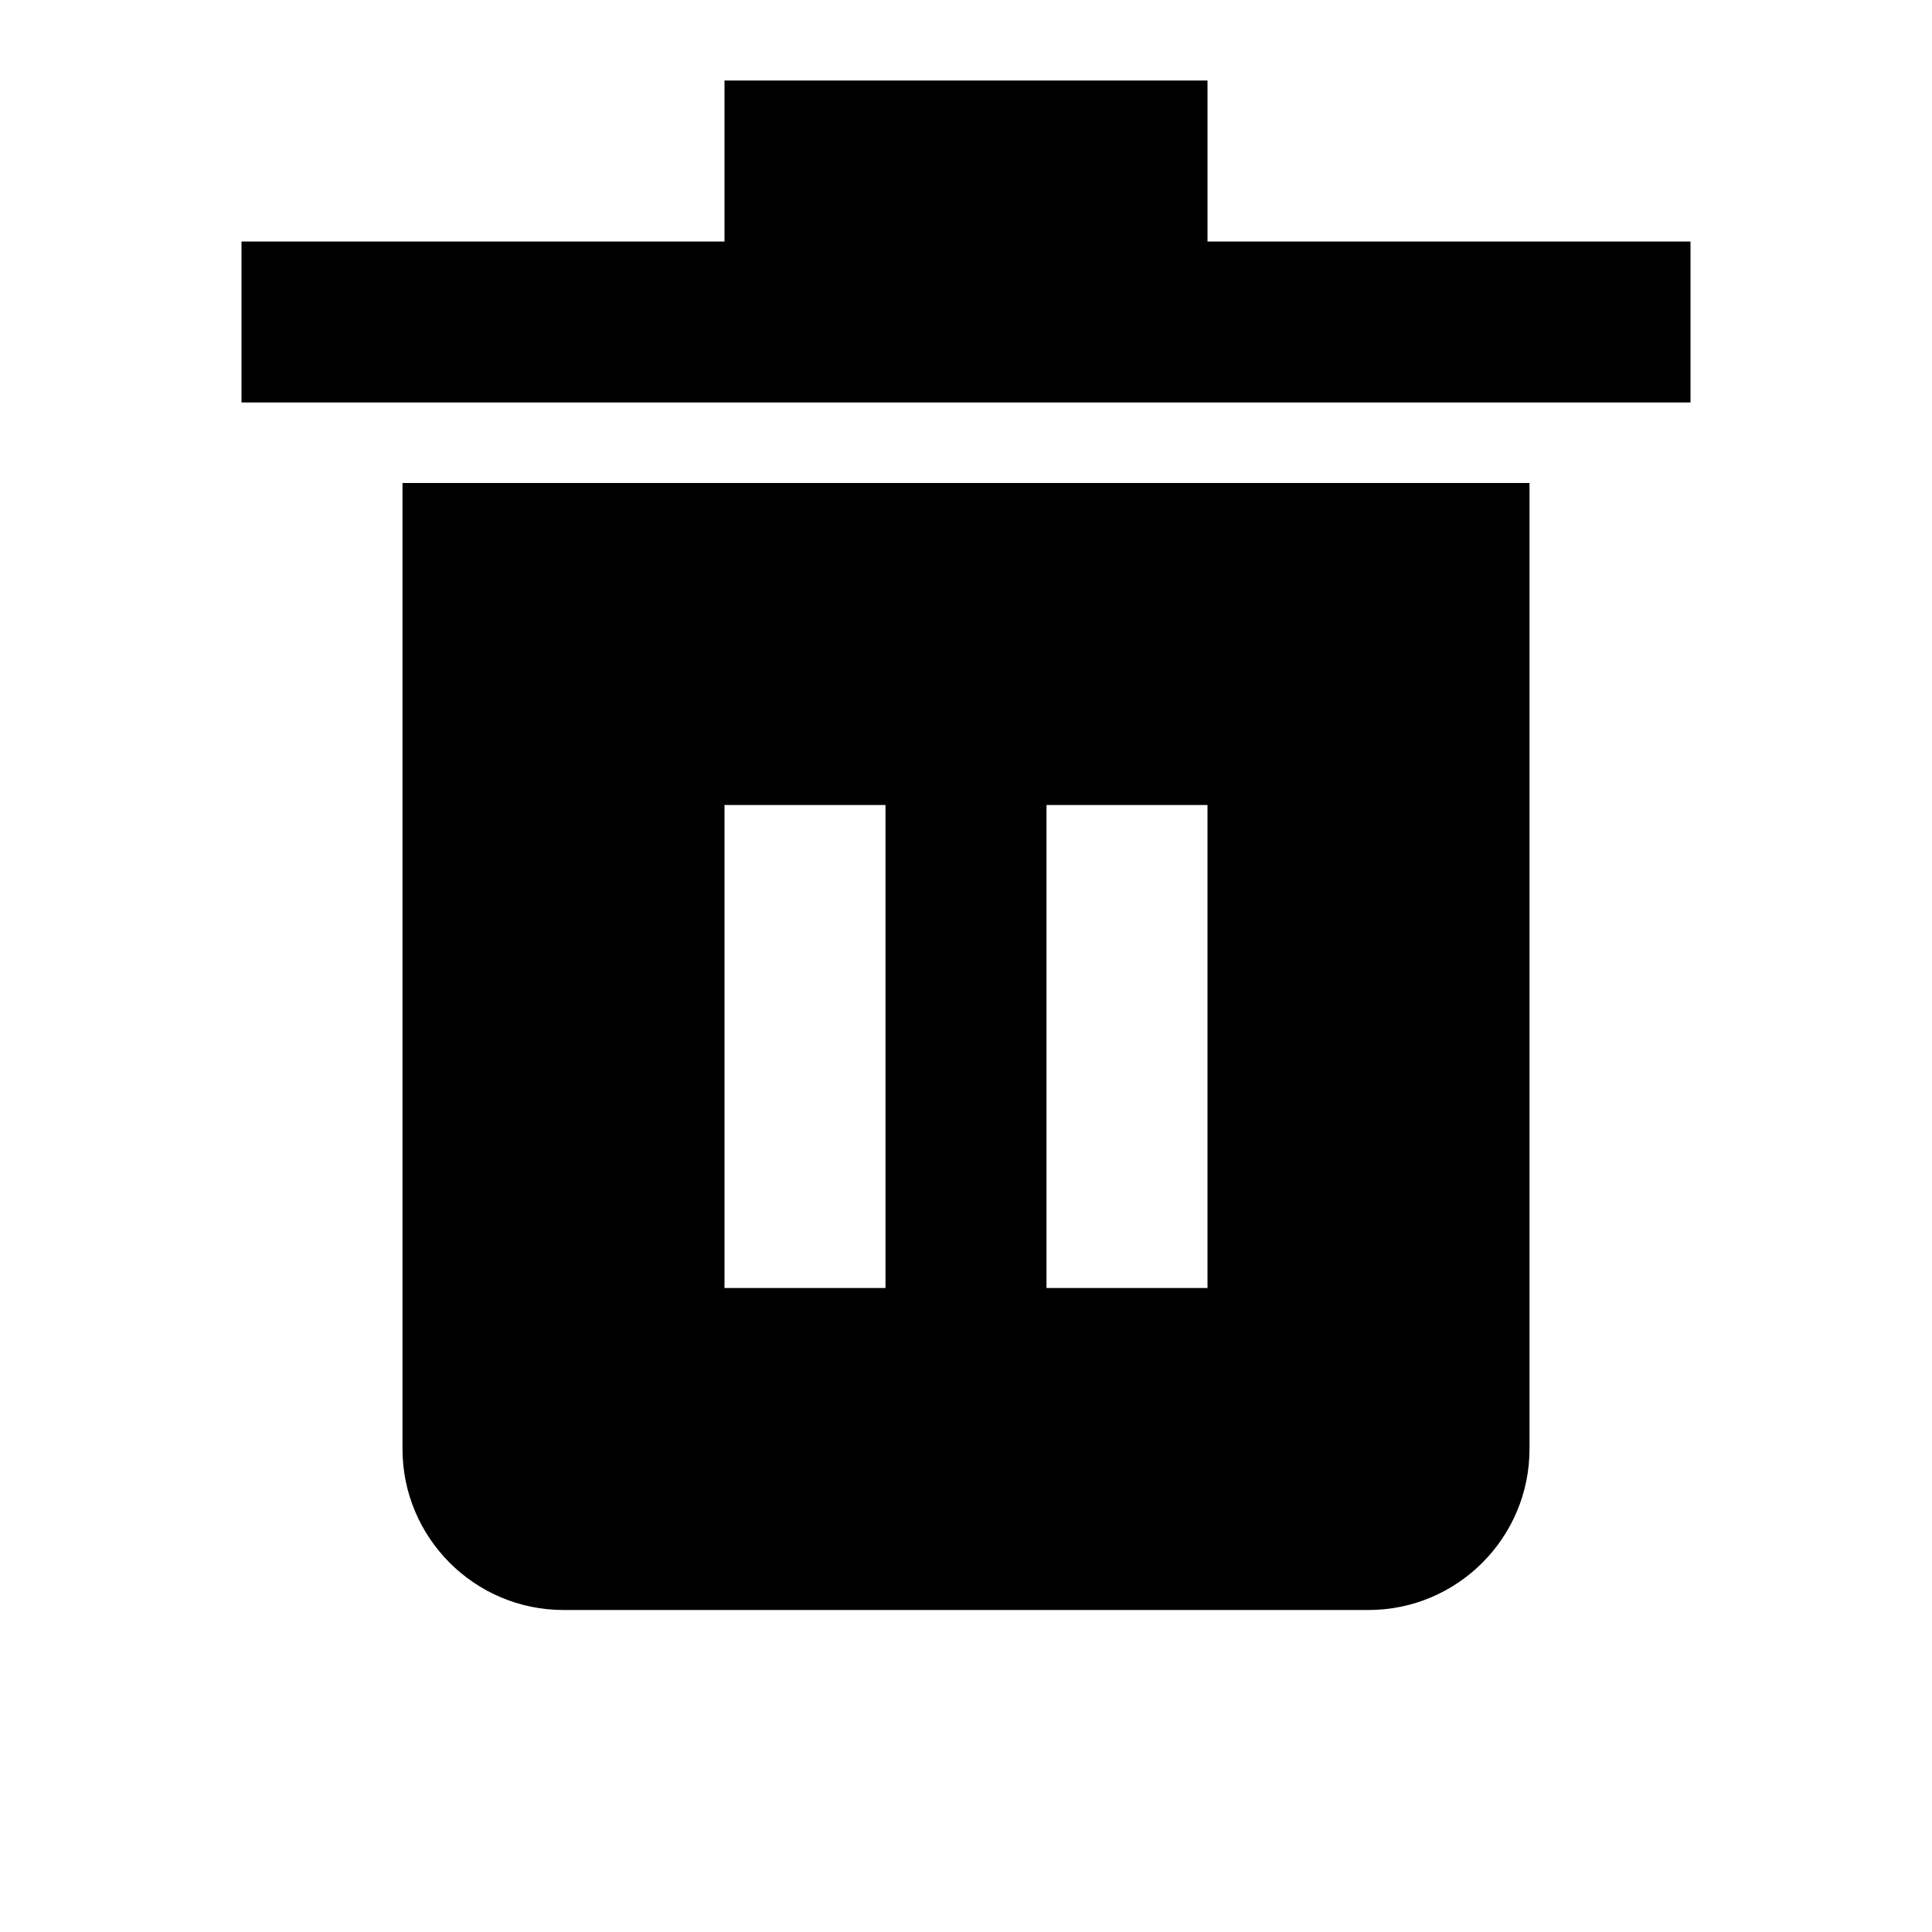
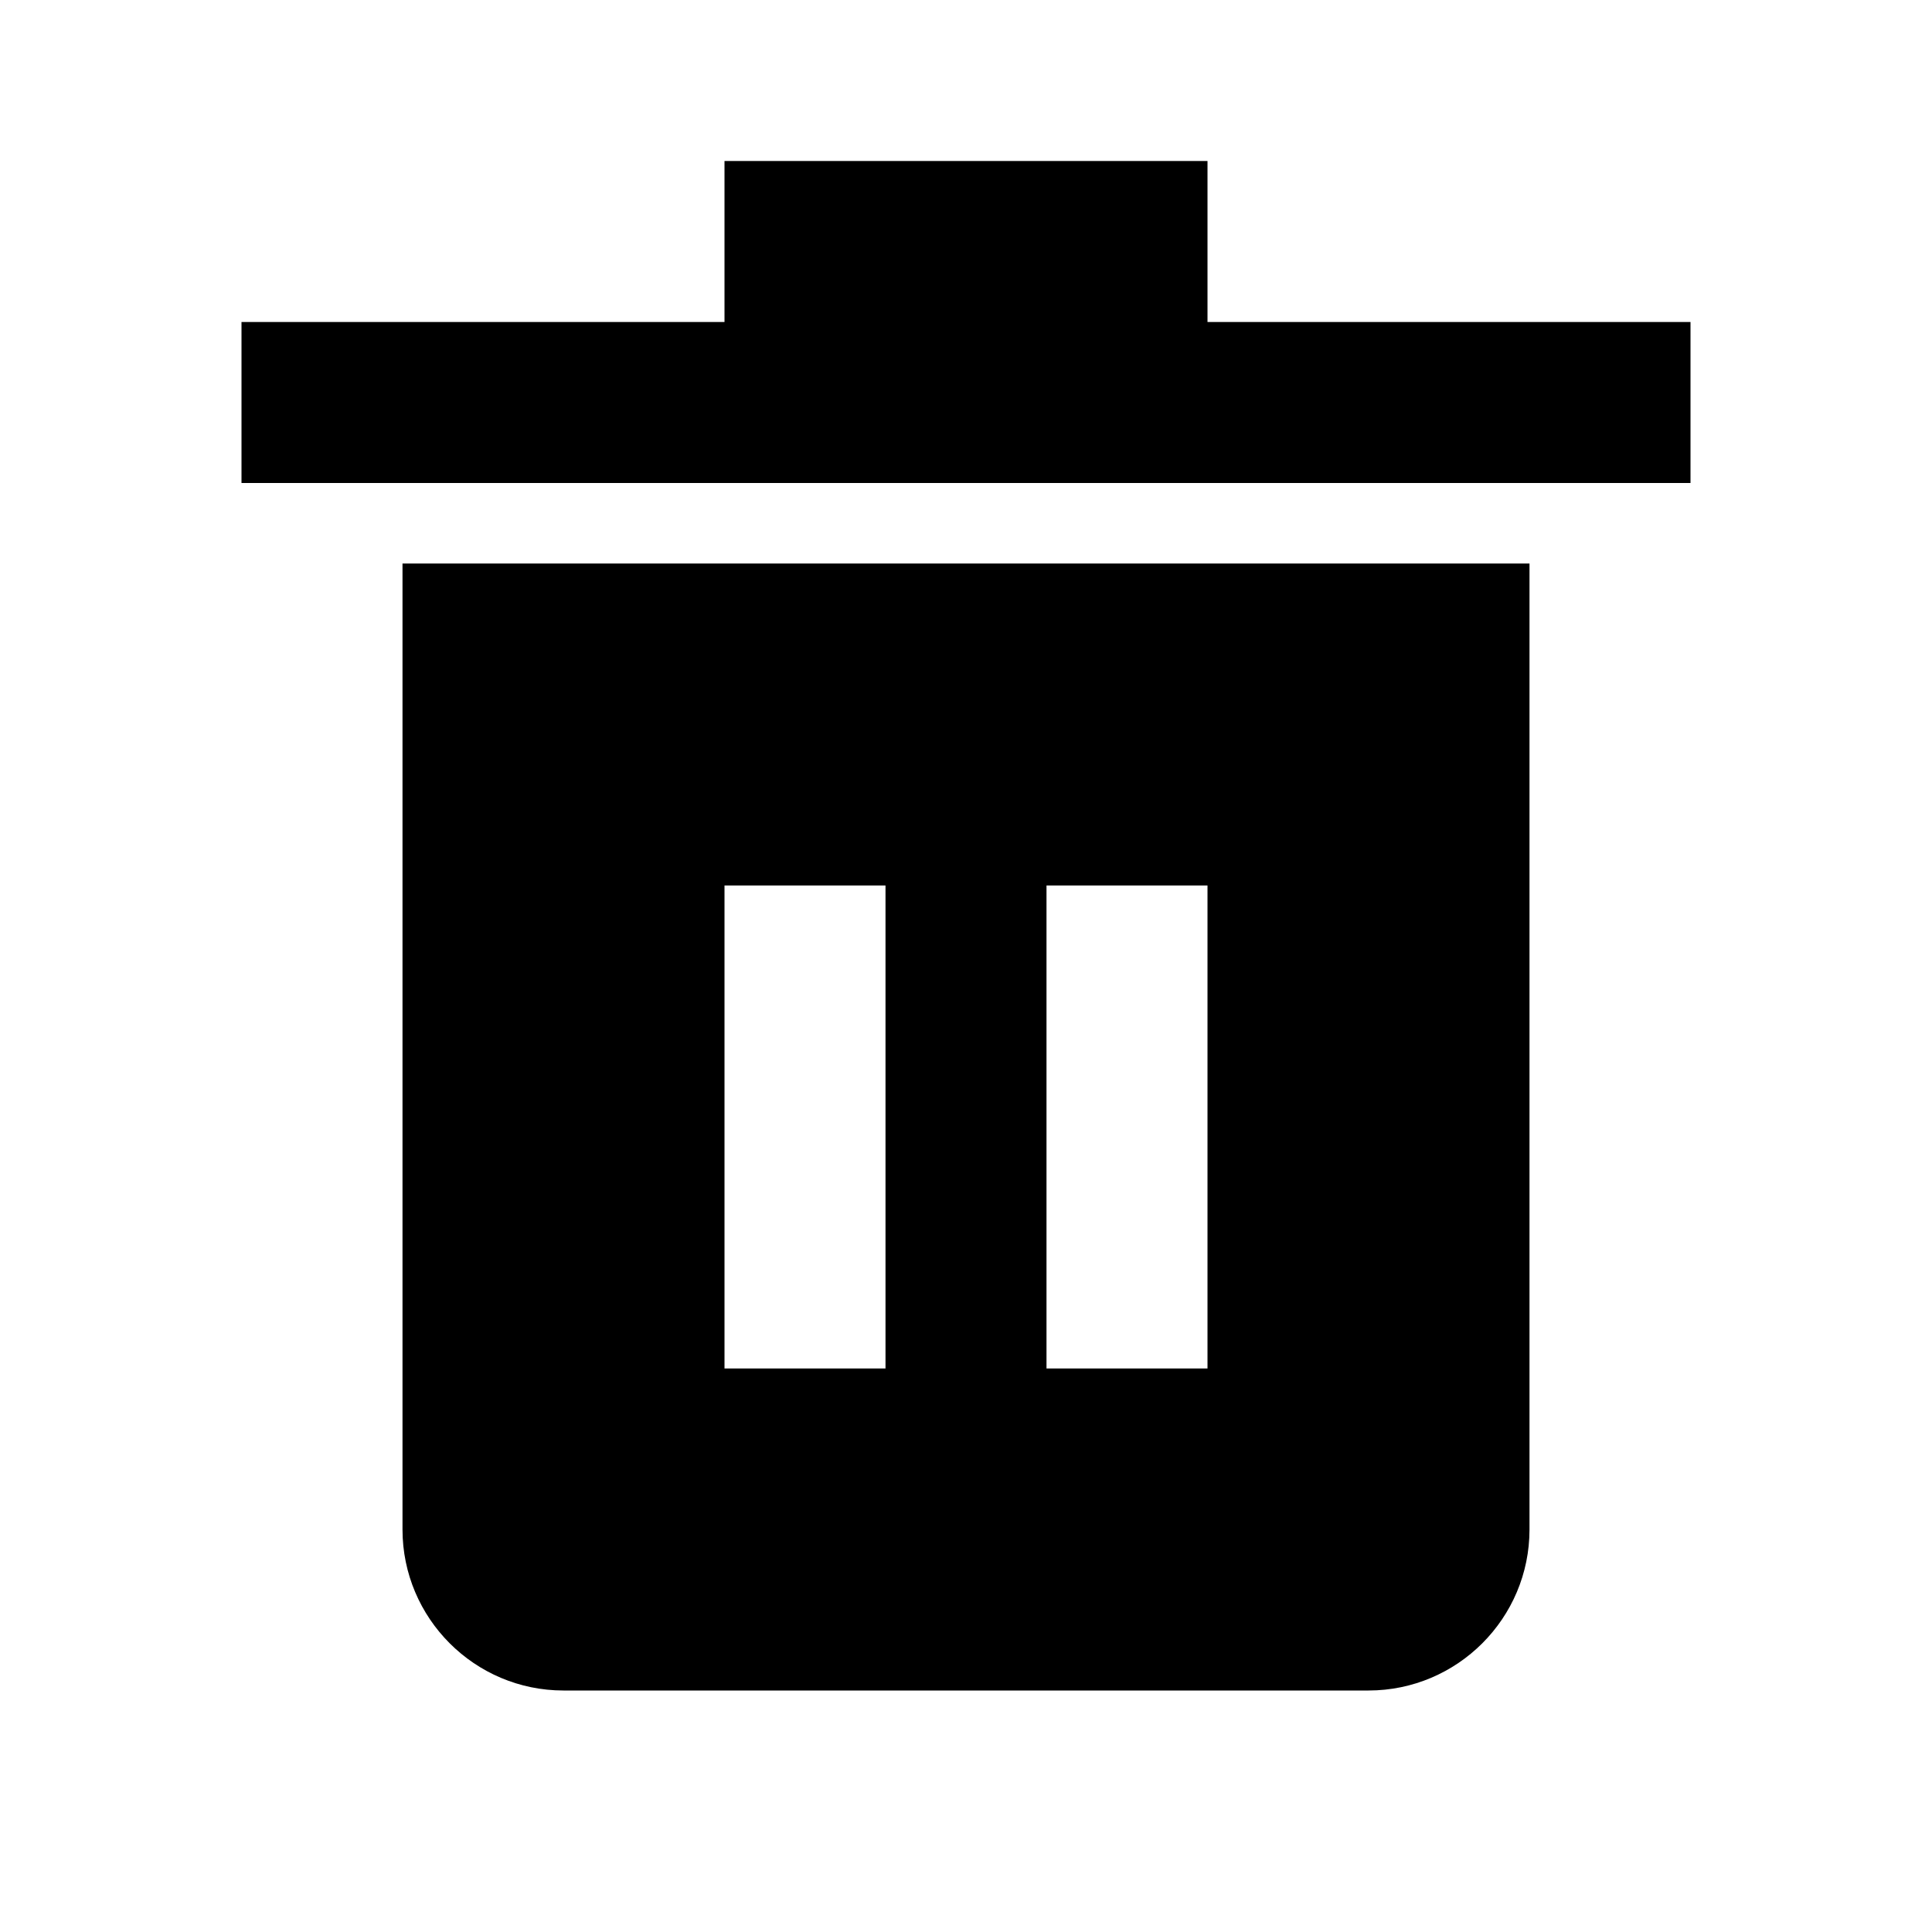
<svg xmlns="http://www.w3.org/2000/svg" width="24" height="24" viewBox="0 0 24 24" version="1.1">
-   <path d="M5,6 L19,6 L19,18 C19,19.103 18.103,20 17,20 L7,20 C5.897,20 5,19.103 5,18 L5,6 Z M15,16 L15,10 L13,10 L13,16 L15,16 Z M11,16 L11,10 L9,10 L9,16 L11,16 Z M15,3 L21,3 L21,5 L3,5 L3,3 L9,3 L9,1 L15,1 L15,3 Z" id="path-1" />
+   <path id="remove-a" d="M5,7 L19,7 L19,19 C19,20.103 18.103,21 17,21 L7,21 C5.897,21 5,20.103 5,19 L5,7 Z M15,17 L15,11 L13,11 L13,17 L15,17 Z M11,17 L11,11 L9,11 L9,17 L11,17 Z M15,4 L21,4 L21,6 L3,6 L3,4 L9,4 L9,2 L15,2 L15,4 Z" />
</svg>
